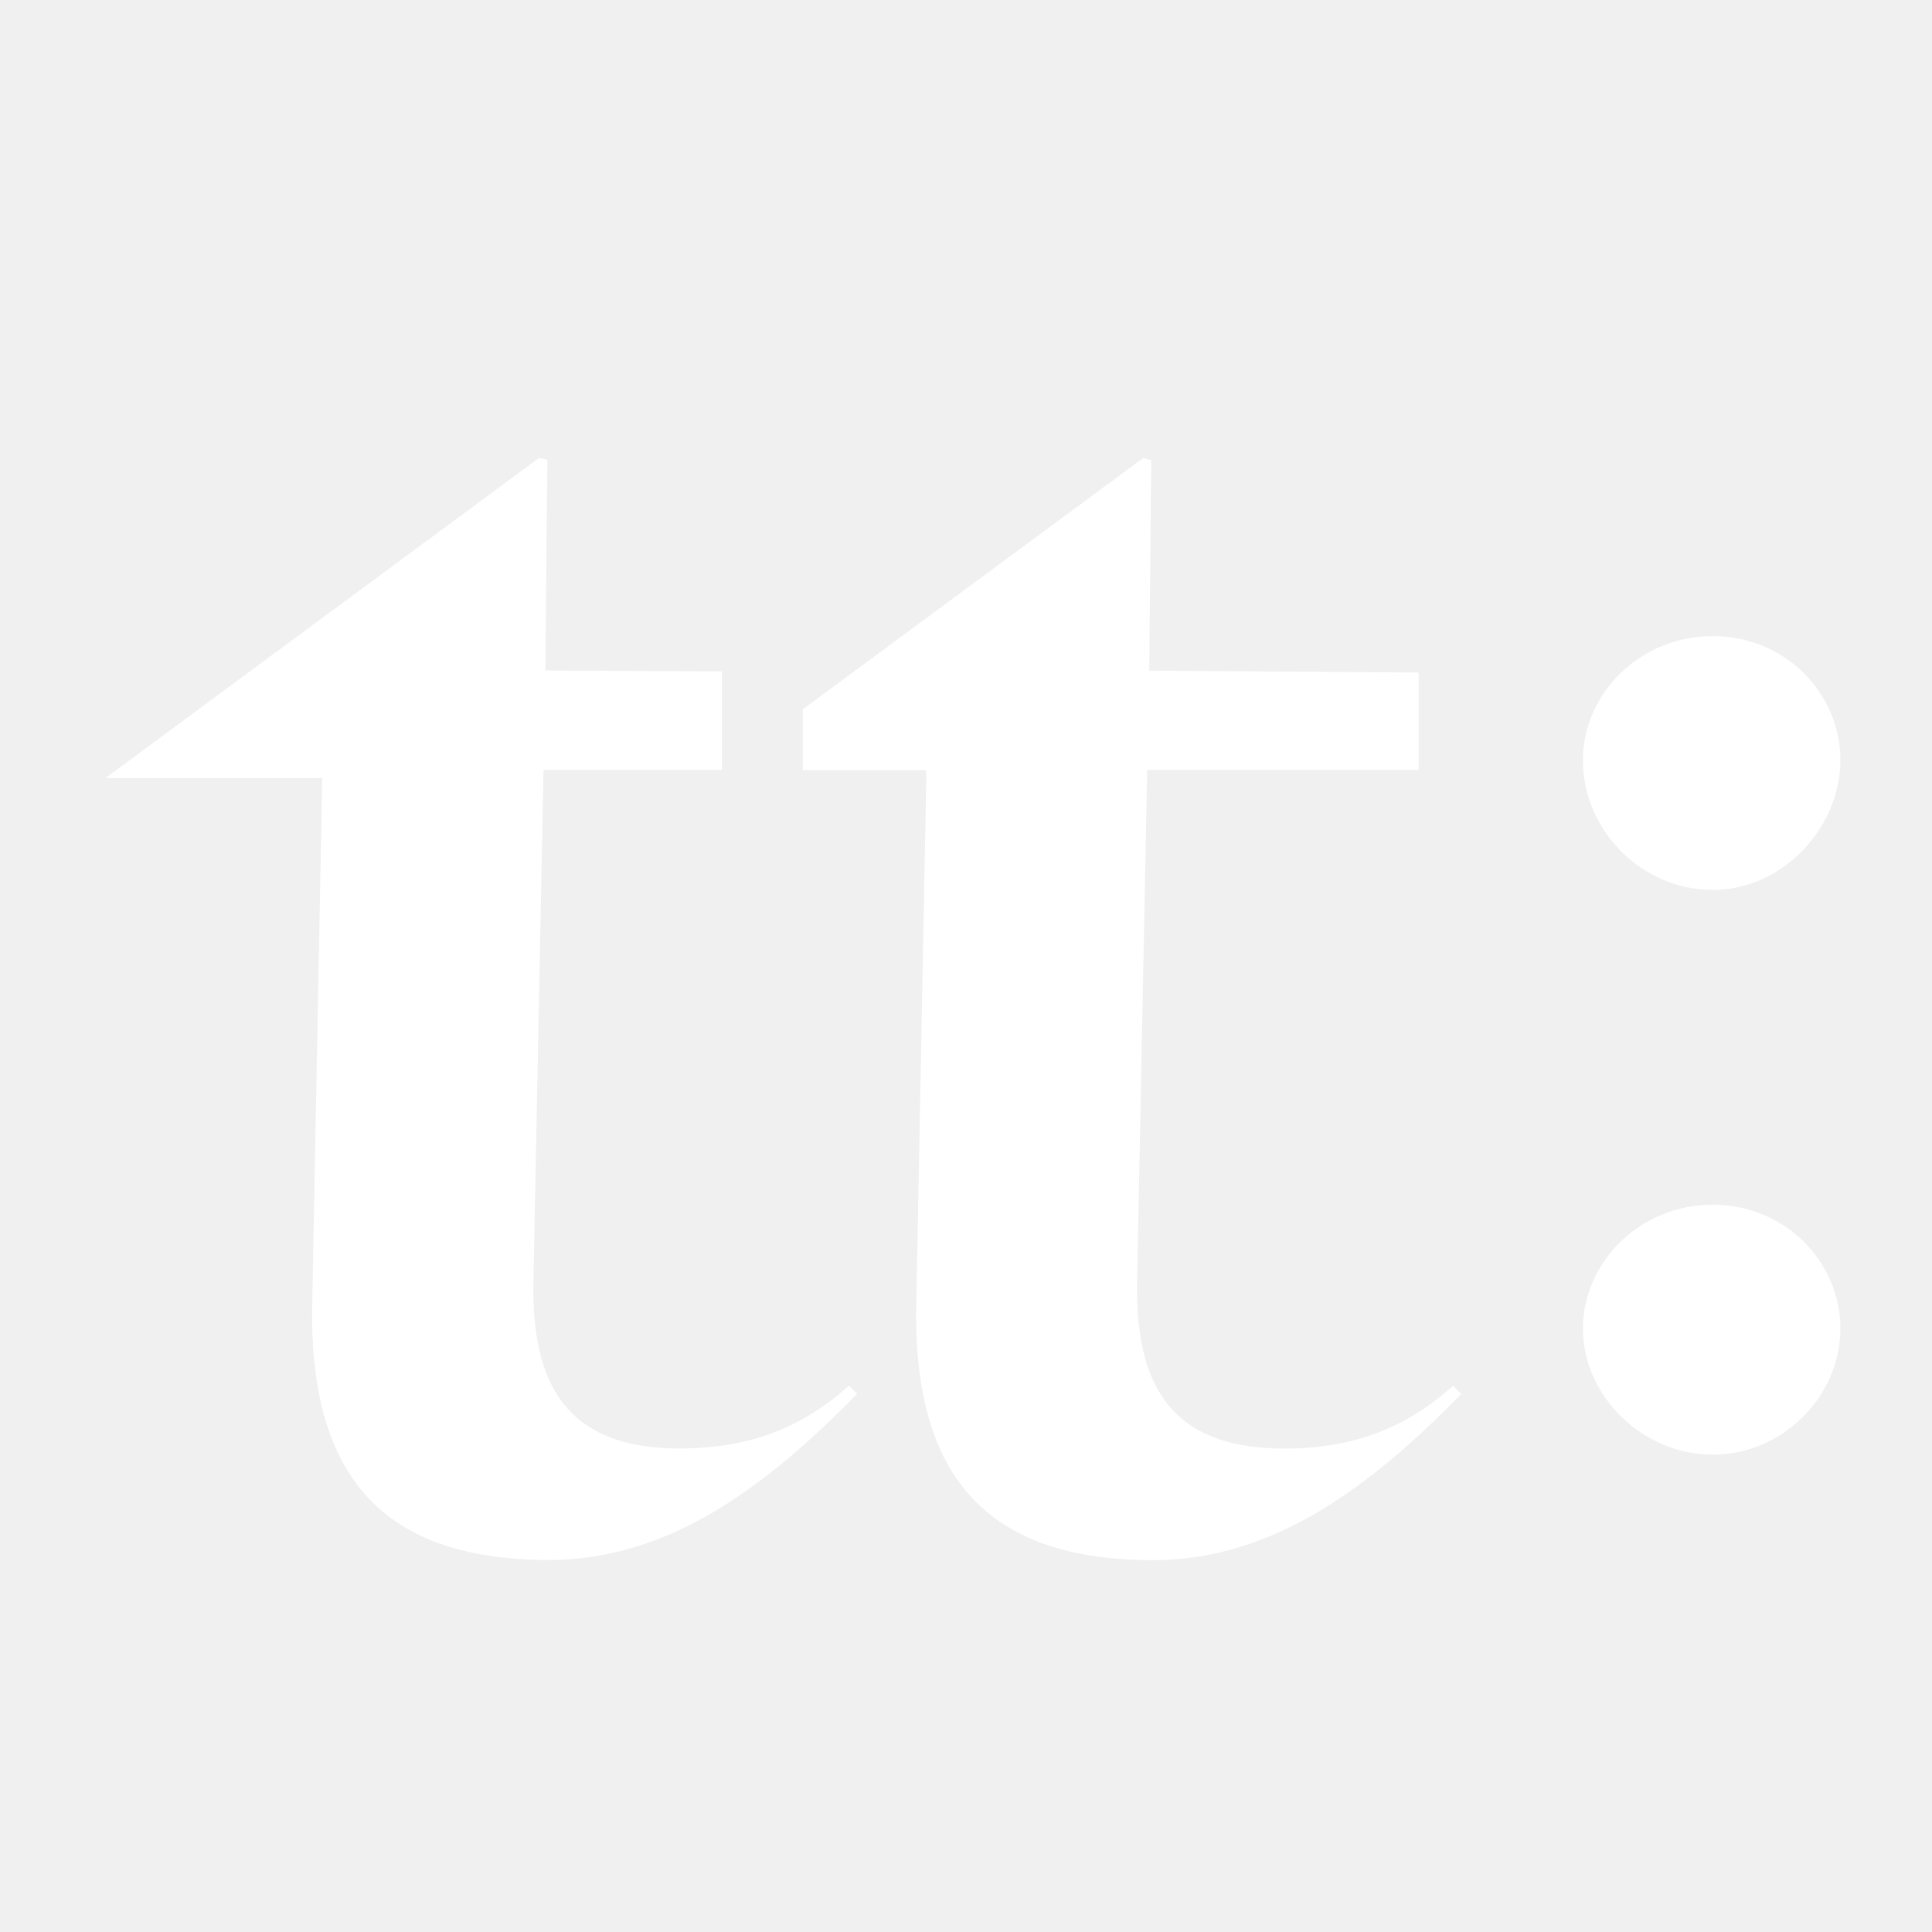
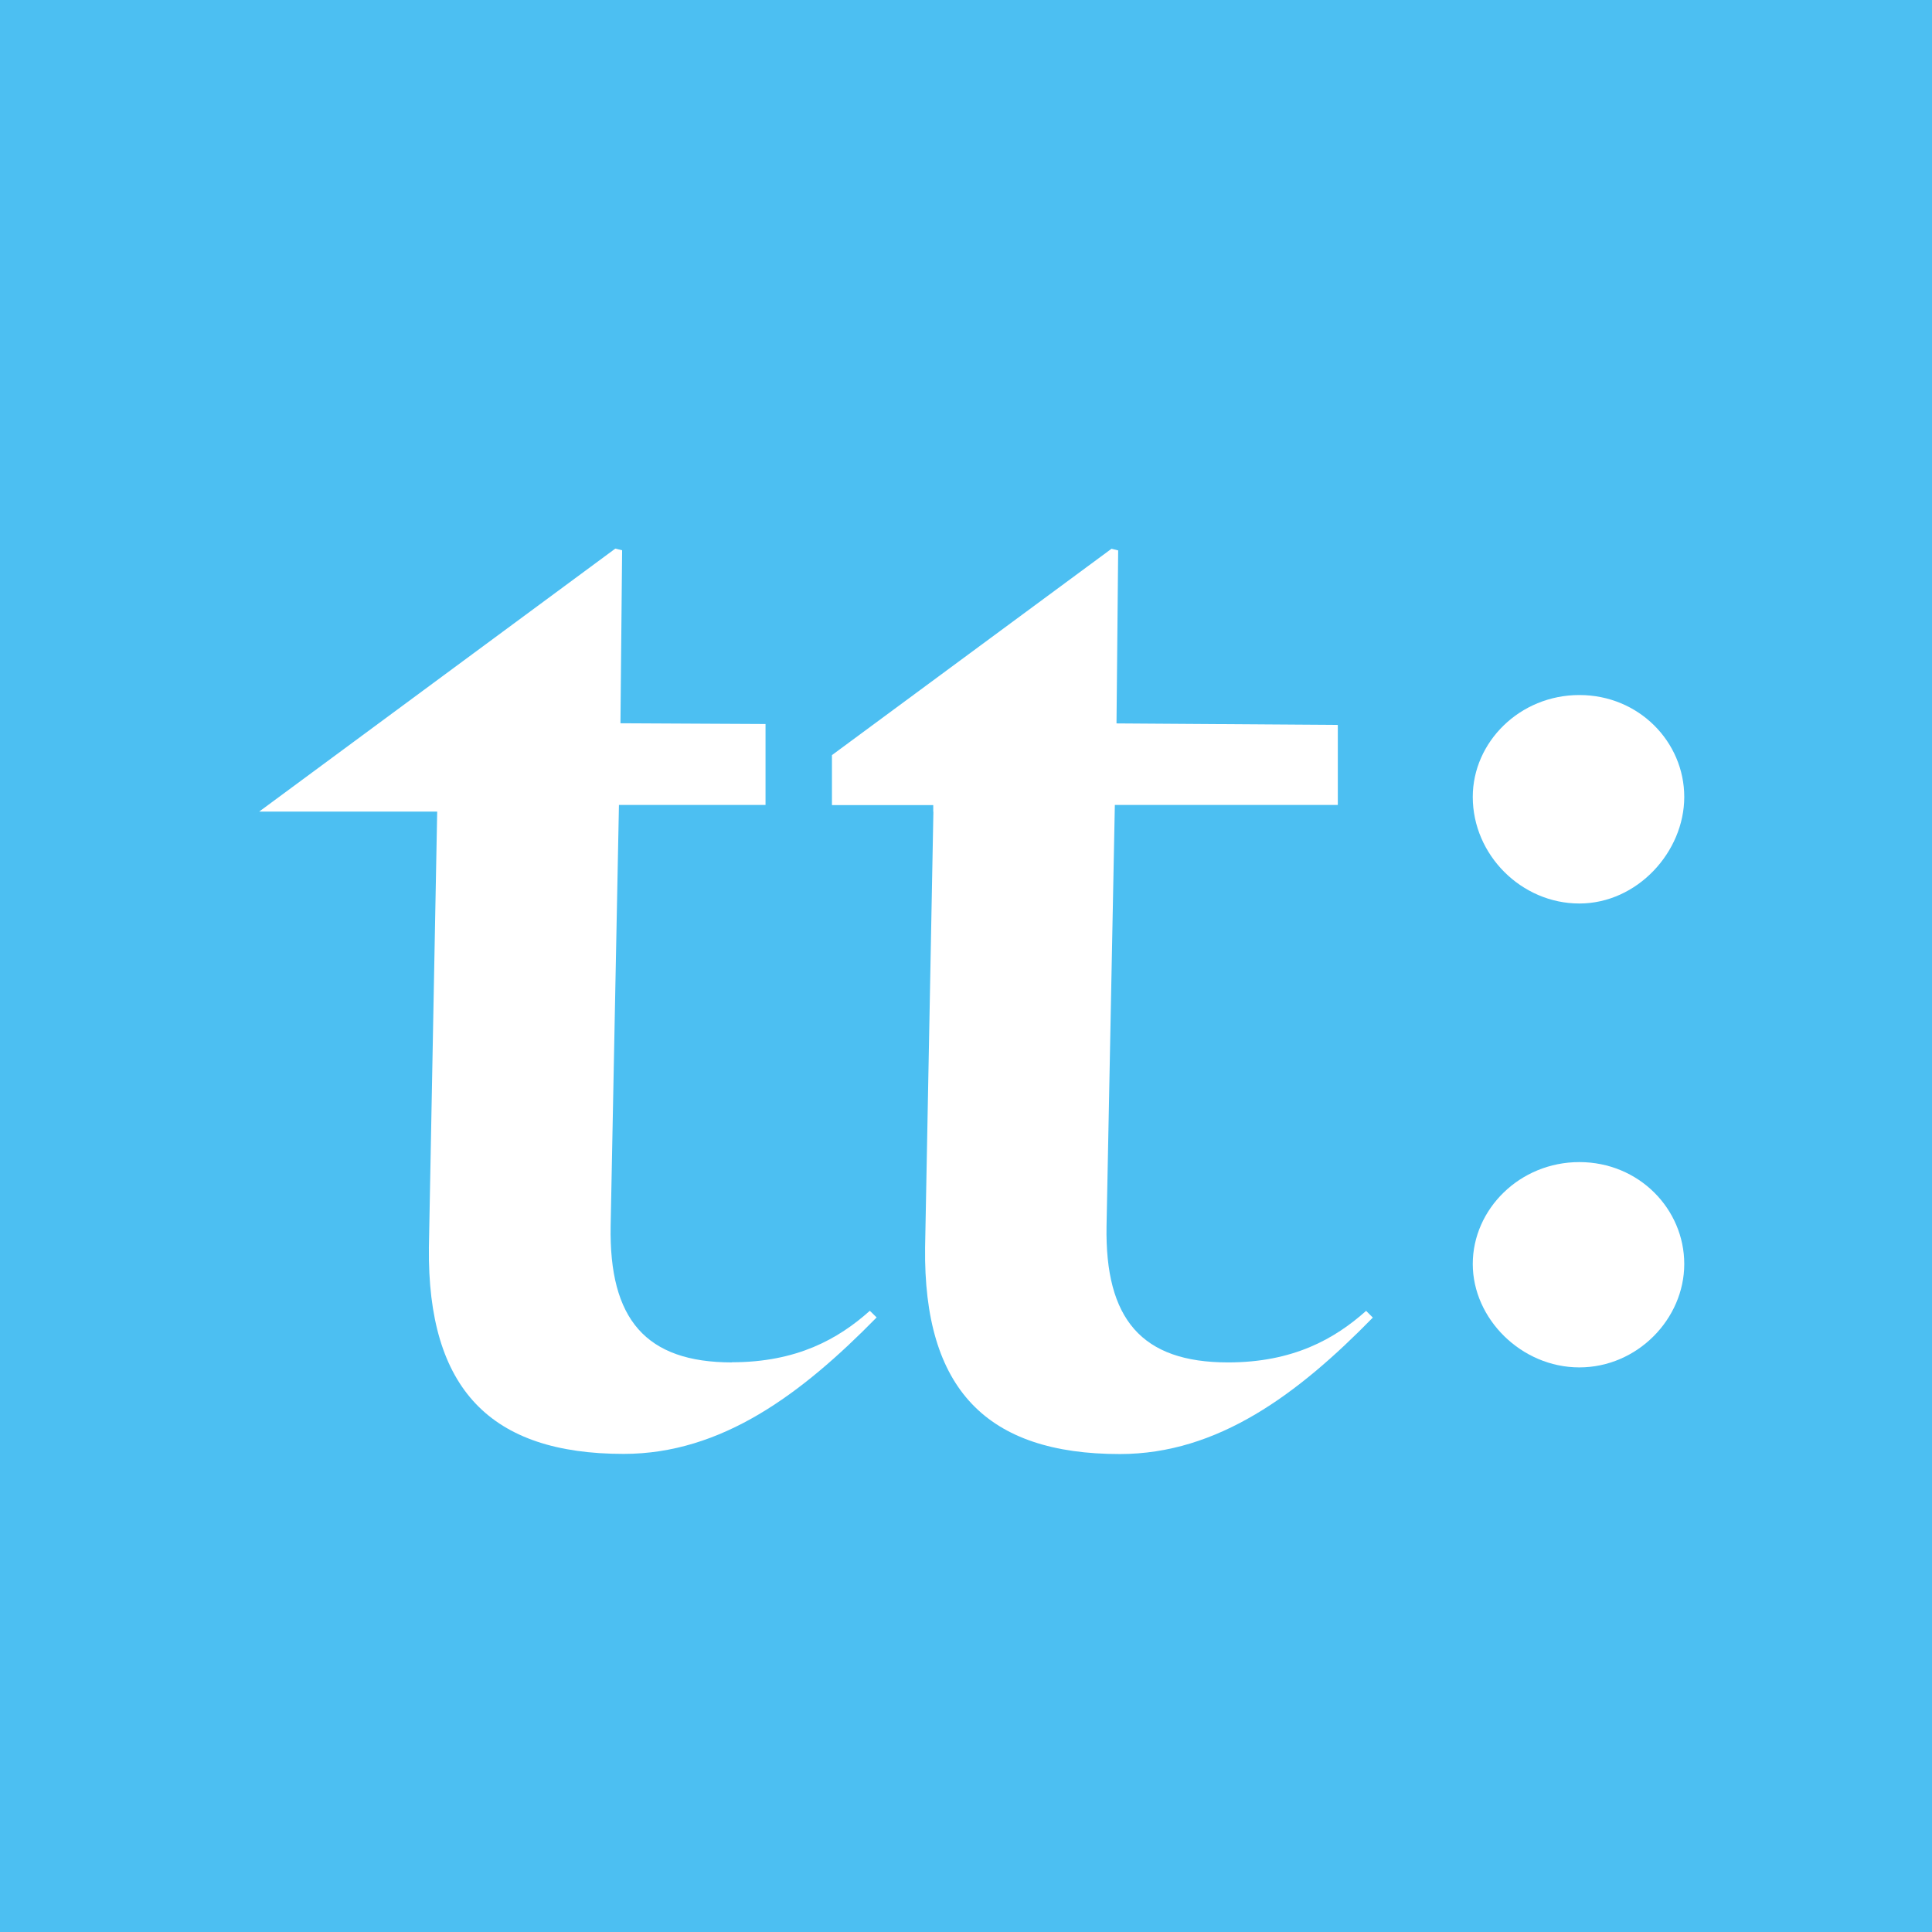
<svg xmlns="http://www.w3.org/2000/svg" id="Layer_1" data-name="Layer 1" viewBox="0 0 147.18 147.18">
-   <g fill="#ffffff" transform="translate(73.59 73.59) scale(1.4) translate(-73.59 -73.59) translate(0.39 2.34)">
+   <rect width="147.18" height="147.18" fill="#4CBFF2" />
+   <g fill="#ffffff" transform="translate(73.59 73.59) scale(1.15) translate(-73.59 -73.59) translate(0.39 2.34)">
    <path d="M106.77,60.05c0-3.63,3.11-6.75,7.06-6.75s6.95,3.11,6.95,6.75-3.11,7.06-6.95,7.06-7.06-3.22-7.06-7.06ZM106.77,90.99c0-3.63,3.11-6.75,7.06-6.75s6.95,3.11,6.95,6.75-3.11,6.85-6.95,6.85-7.06-3.22-7.06-6.85Z" />
    <path d="M57.71,97.51c-5.74,0-8.16-2.87-8.05-9.04l.55-27.89h9.71v-5.36l-9.61-.05.11-11.46-.45-.11-23.59,17.42h11.79l-.55,28.88c-.1,9.37,4.08,13.67,12.9,13.67,6.5,0,11.79-3.97,16.76-9.04l-.45-.44c-2.09,1.87-4.84,3.41-9.14,3.41Z" />
    <path d="M99.71,94.09c-2.09,1.87-4.85,3.42-9.15,3.42-5.73,0-8.16-2.87-8.05-9.04l.55-27.89h14.77v-5.3l-14.66-.1.11-11.46-.44-.11-18.52,13.67v3.31h6.71v.44h.01l-.55,28.88c-.11,9.37,4.08,13.67,12.9,13.67,6.5,0,11.8-3.97,16.76-9.04l-.44-.44Z" />
  </g>
</svg>
